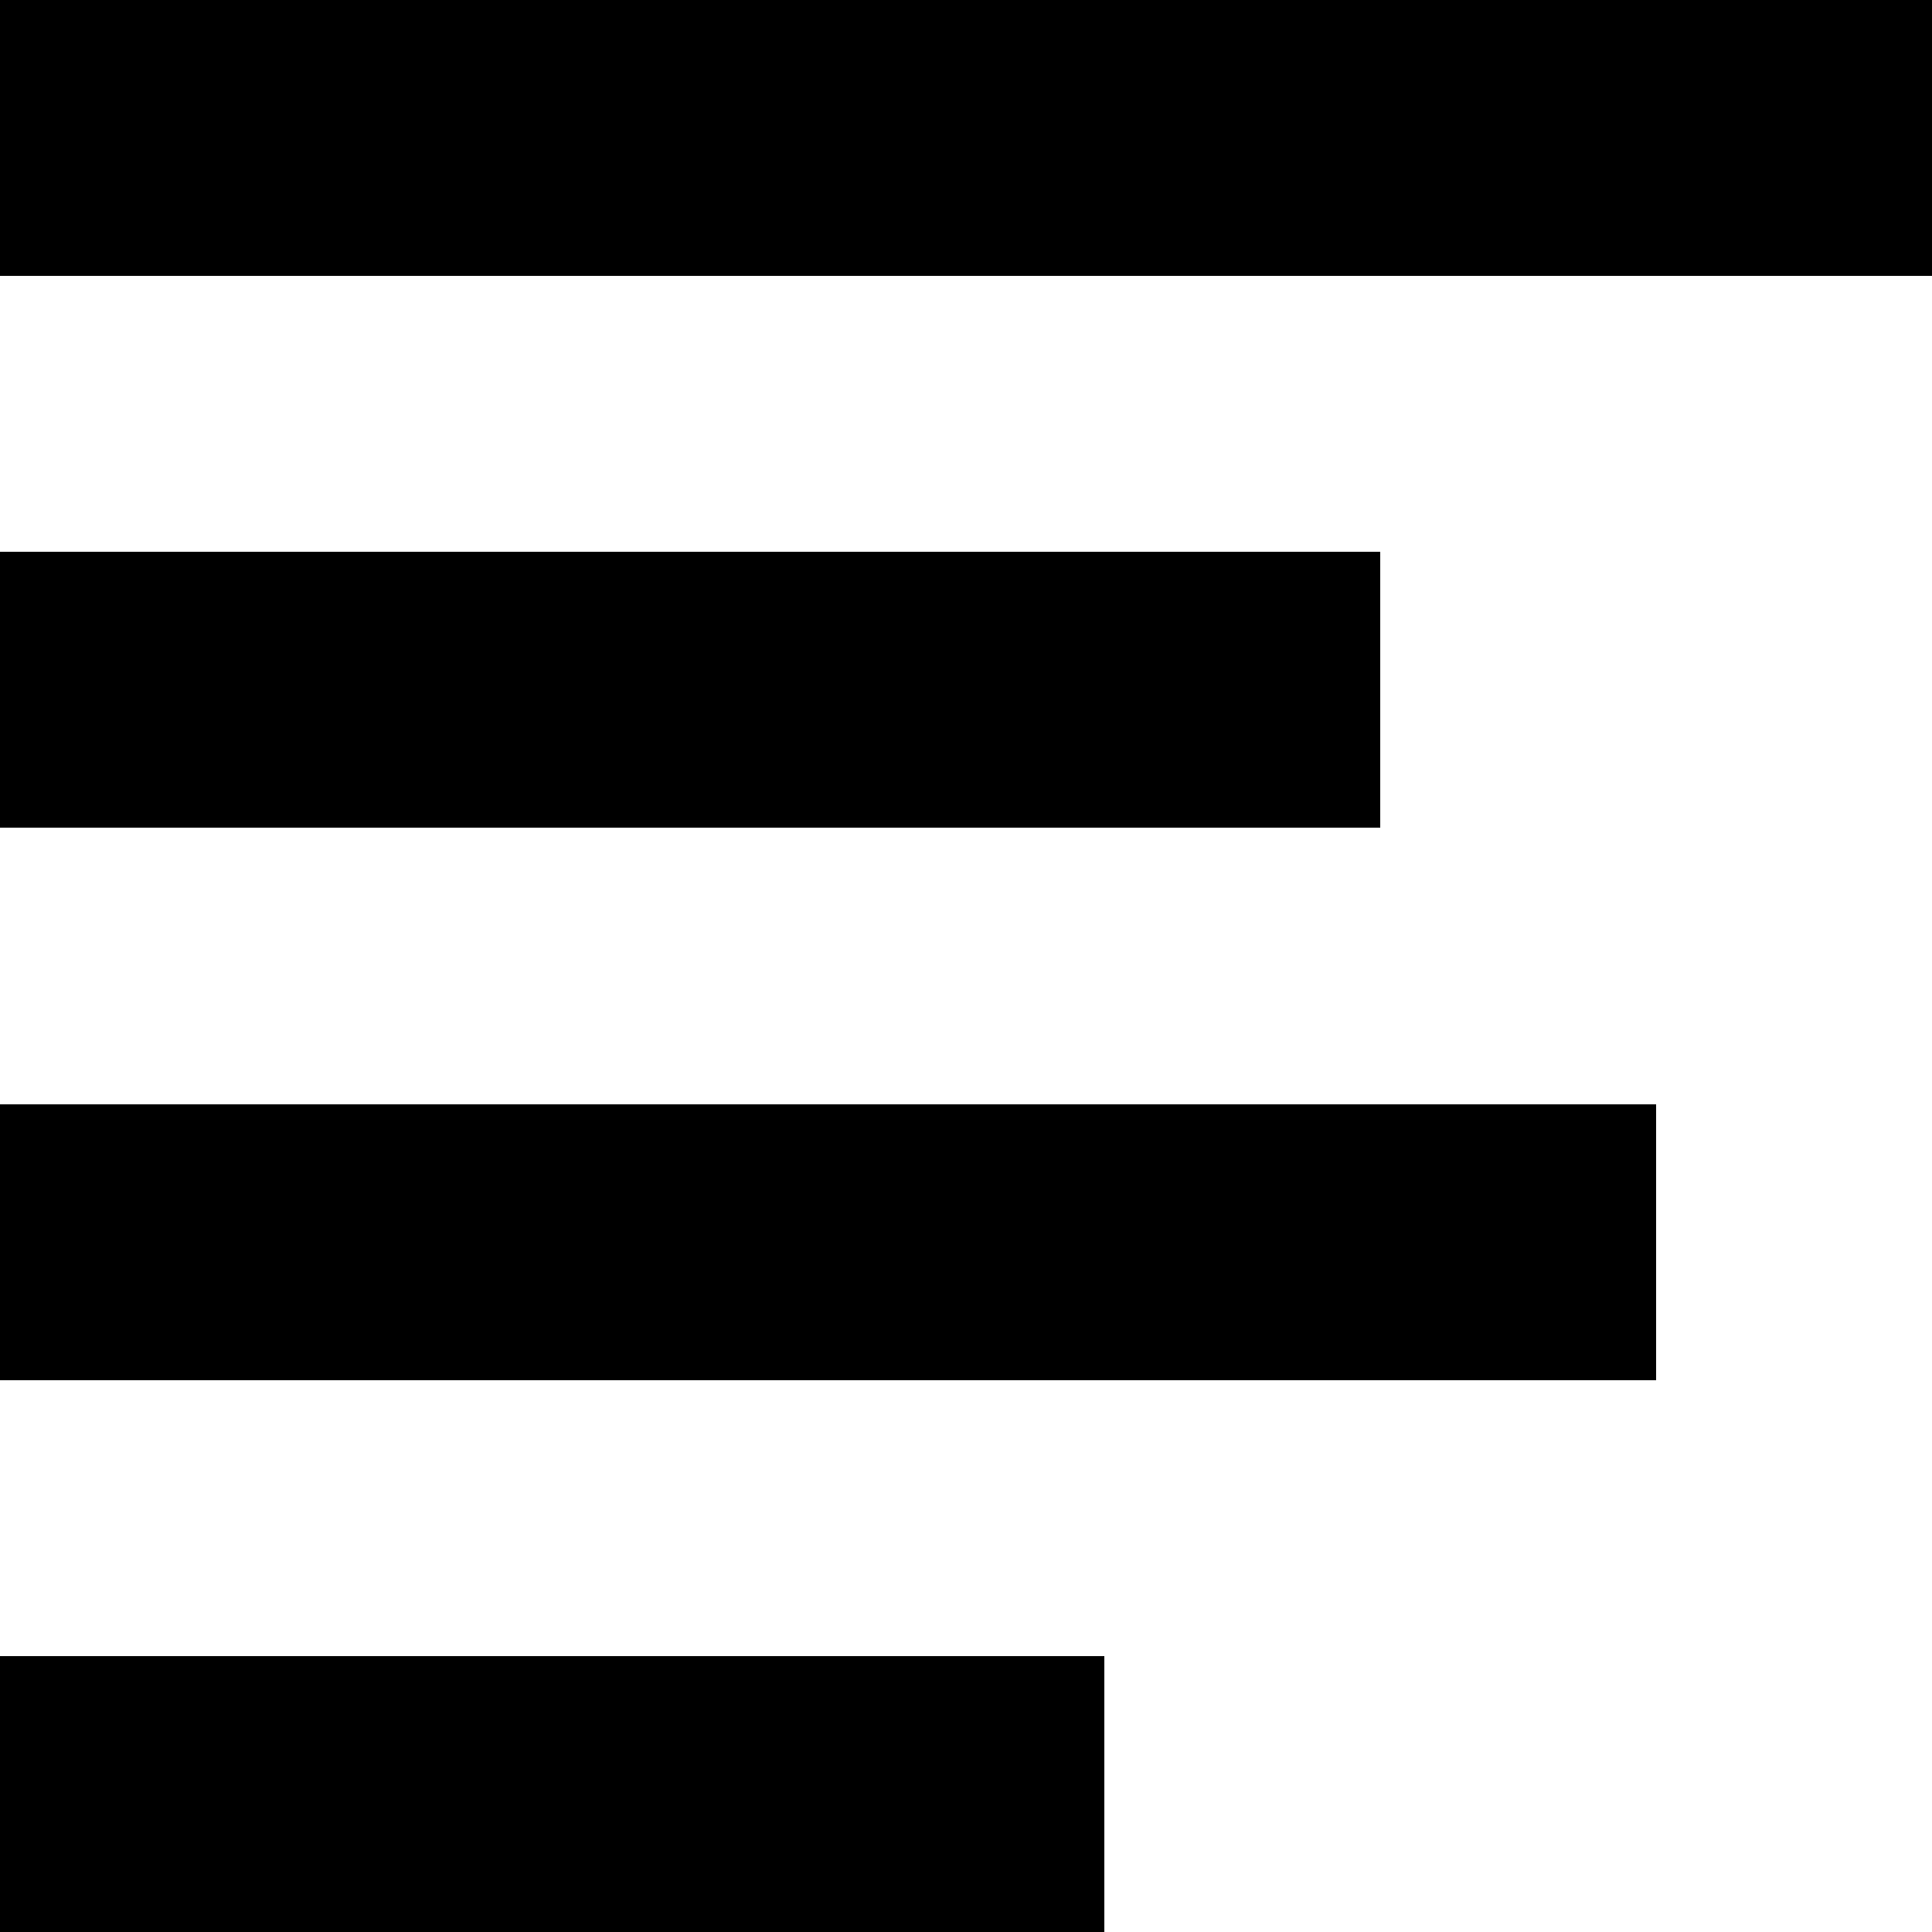
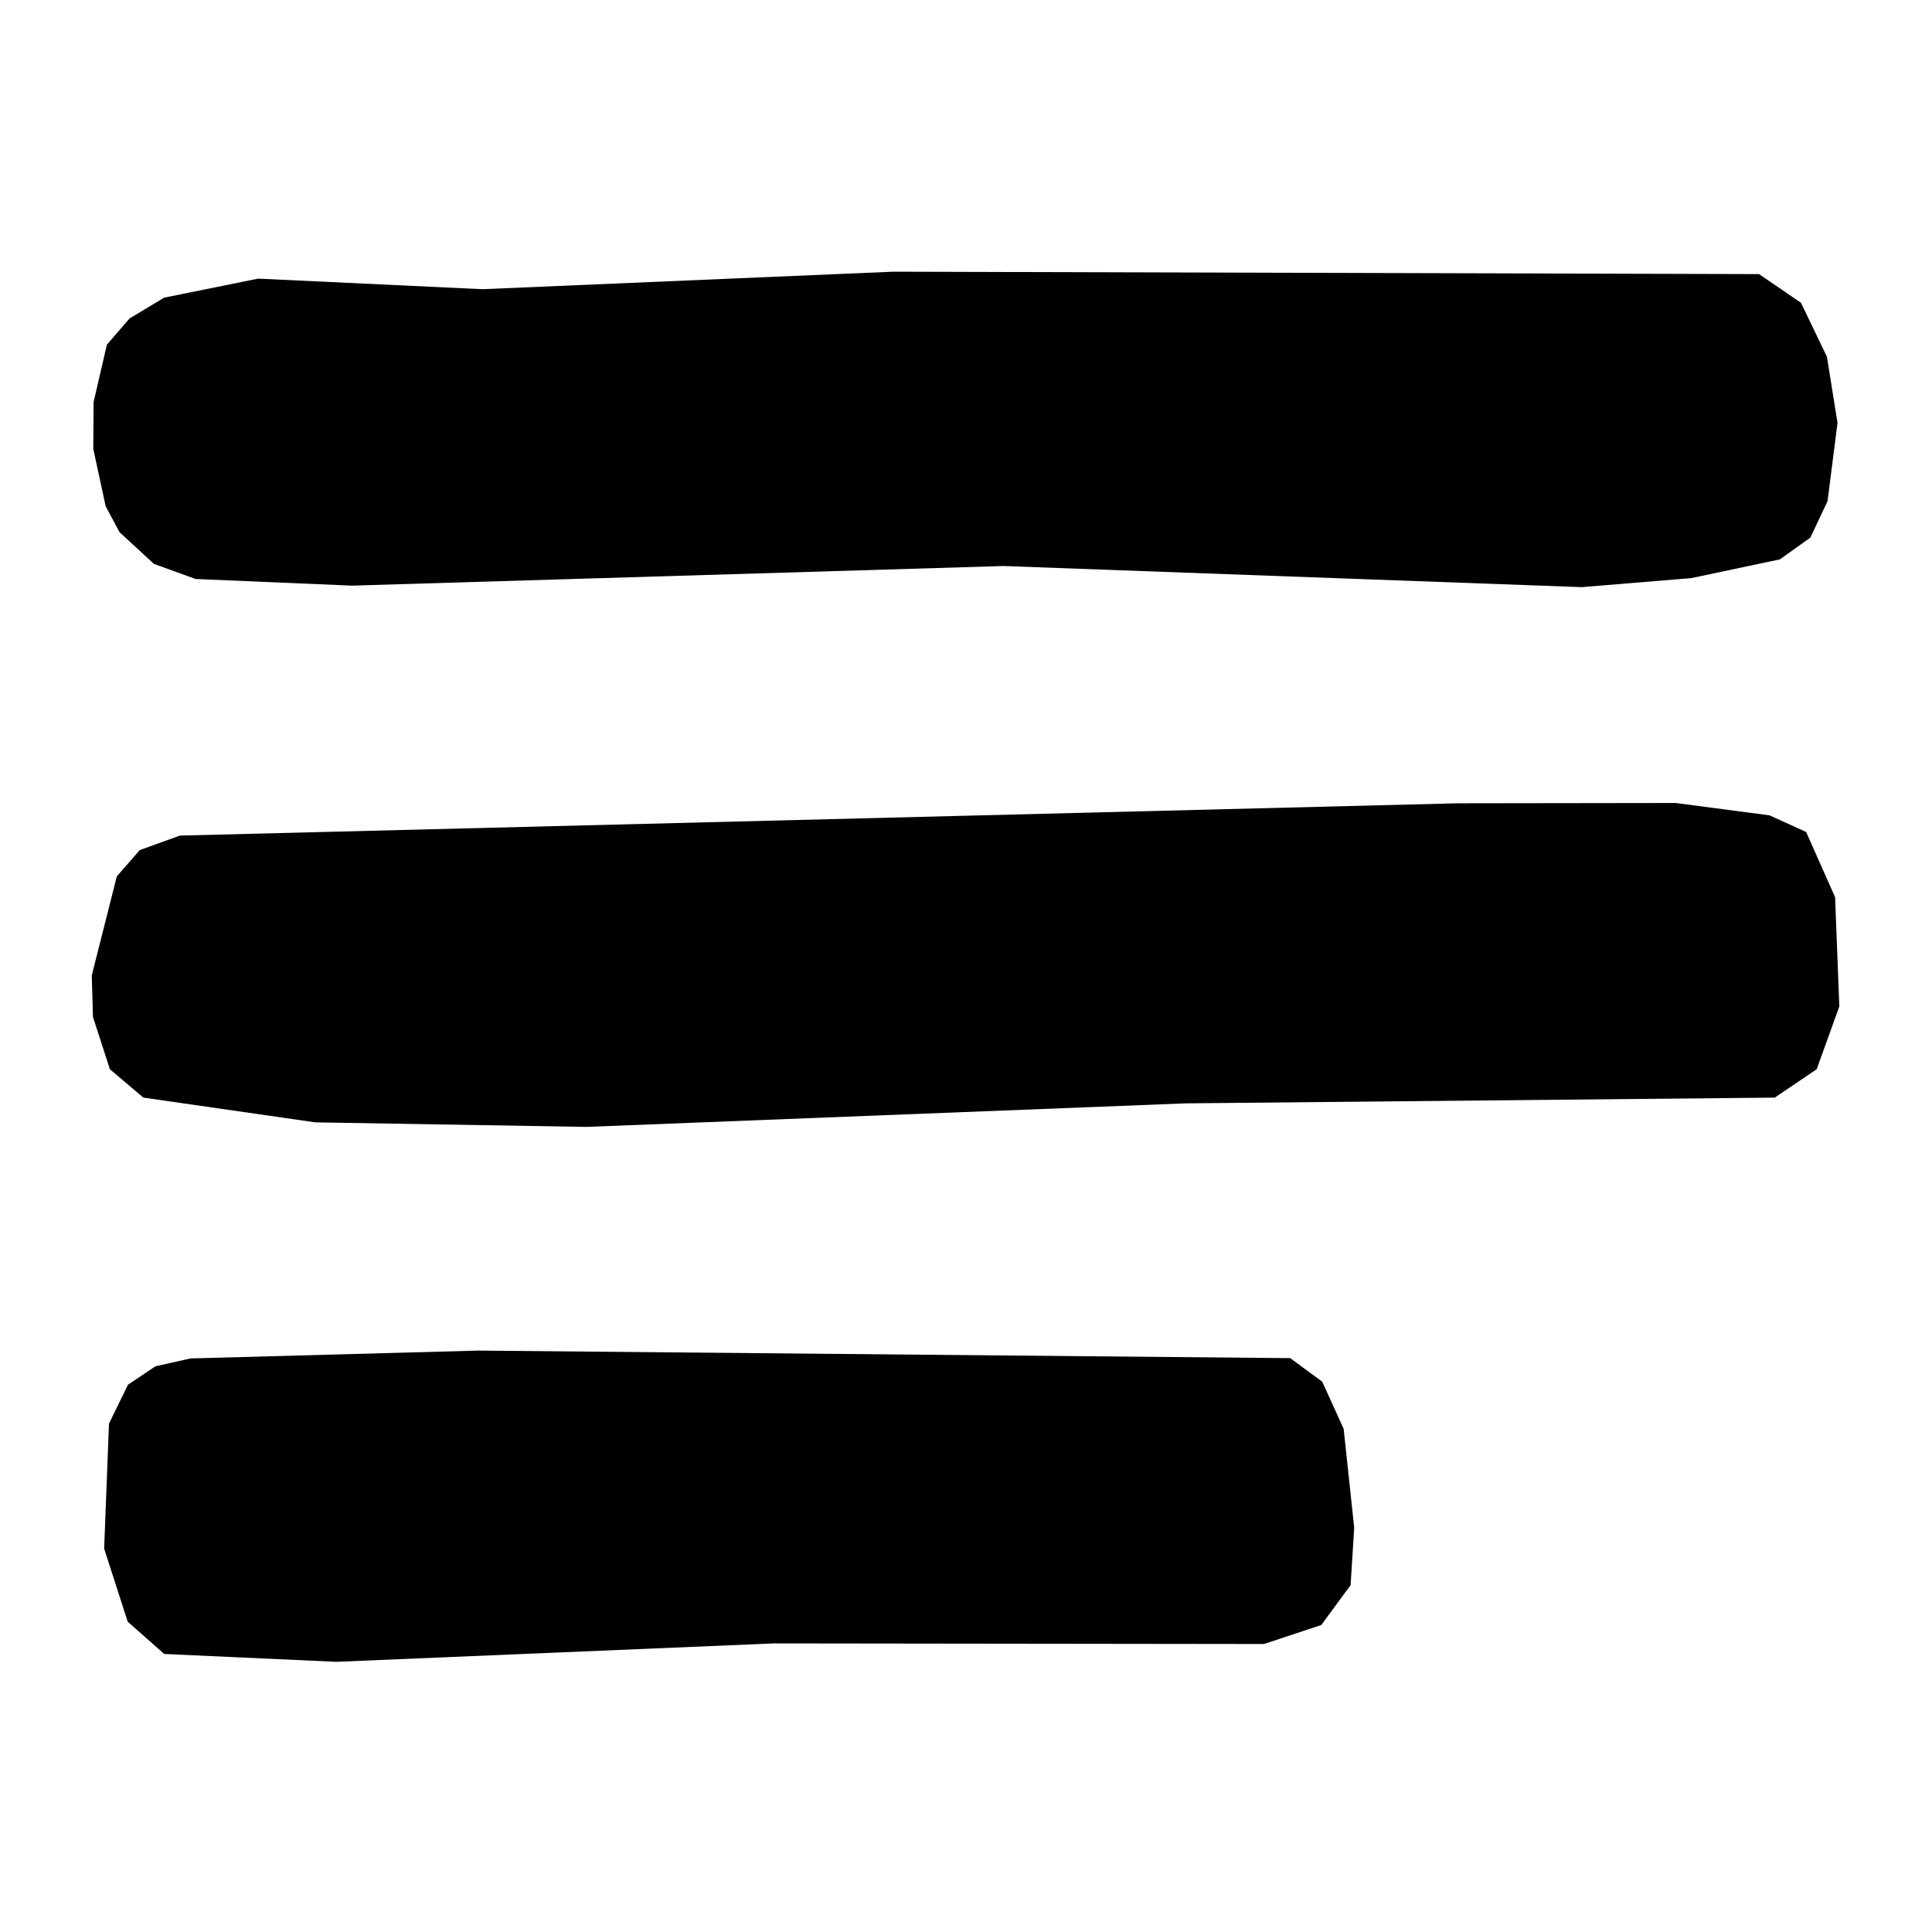
- <svg xmlns="http://www.w3.org/2000/svg" viewBox="0 0 7 7" fill="#000" shape-rendering="crispEdges">
-   <path d="M0 0h1v1h-1zM1 0h1v1h-1zM2 0h1v1h-1zM3 0h1v1h-1zM4 0h1v1h-1zM5 0h1v1h-1zM6 0h1v1h-1zM0 2h1v1h-1zM1 2h1v1h-1zM2 2h1v1h-1zM3 2h1v1h-1zM4 2h1v1h-1zM0 4h1v1h-1zM1 4h1v1h-1zM2 4h1v1h-1zM3 4h1v1h-1zM4 4h1v1h-1zM5 4h1v1h-1zM0 6h1v1h-1zM1 6h1v1h-1zM2 6h1v1h-1zM3 6h1v1h-1z" />
+ <svg xmlns="http://www.w3.org/2000/svg" viewBox="0 0 64 64" fill="#000">
+   <path fill-rule="evenodd" d="M29.59 9 58.27 9.08 59.66 10.03 60.52 11.82 60.87 14.01 60.54 16.6 59.97 17.81 58.96 18.53 56.03 19.15 52.4 19.45 33.24 18.75 11.66 19.4 6.48 19.18 5.1 18.68 3.96 17.63 3.5 16.77 3.09 14.87 3.1 13.32 3.54 11.42 4.29 10.55 5.44 9.86 8.55 9.23 15.98 9.58ZM48.28 26.61 55.51 26.6 58.62 27.01 59.83 27.56 60.79 29.72 60.93 33.34 60.18 35.42 58.79 36.36 39.28 36.55 19.43 37.33 10.45 37.18 4.75 36.36 3.64 35.42 3.08 33.69 3.04 32.31 3.87 29.03 4.63 28.16 5.96 27.68ZM15.84 44.74 42.74 44.99 43.8 45.77 44.51 47.33 44.86 50.61 44.74 52.51 43.77 53.83 41.87 54.46 25.64 54.44 11.14 55.05 5.44 54.79 4.23 53.72 3.45 51.3 3.61 47.16 4.24 45.87 5.15 45.26 6.31 45Z" />
</svg>
